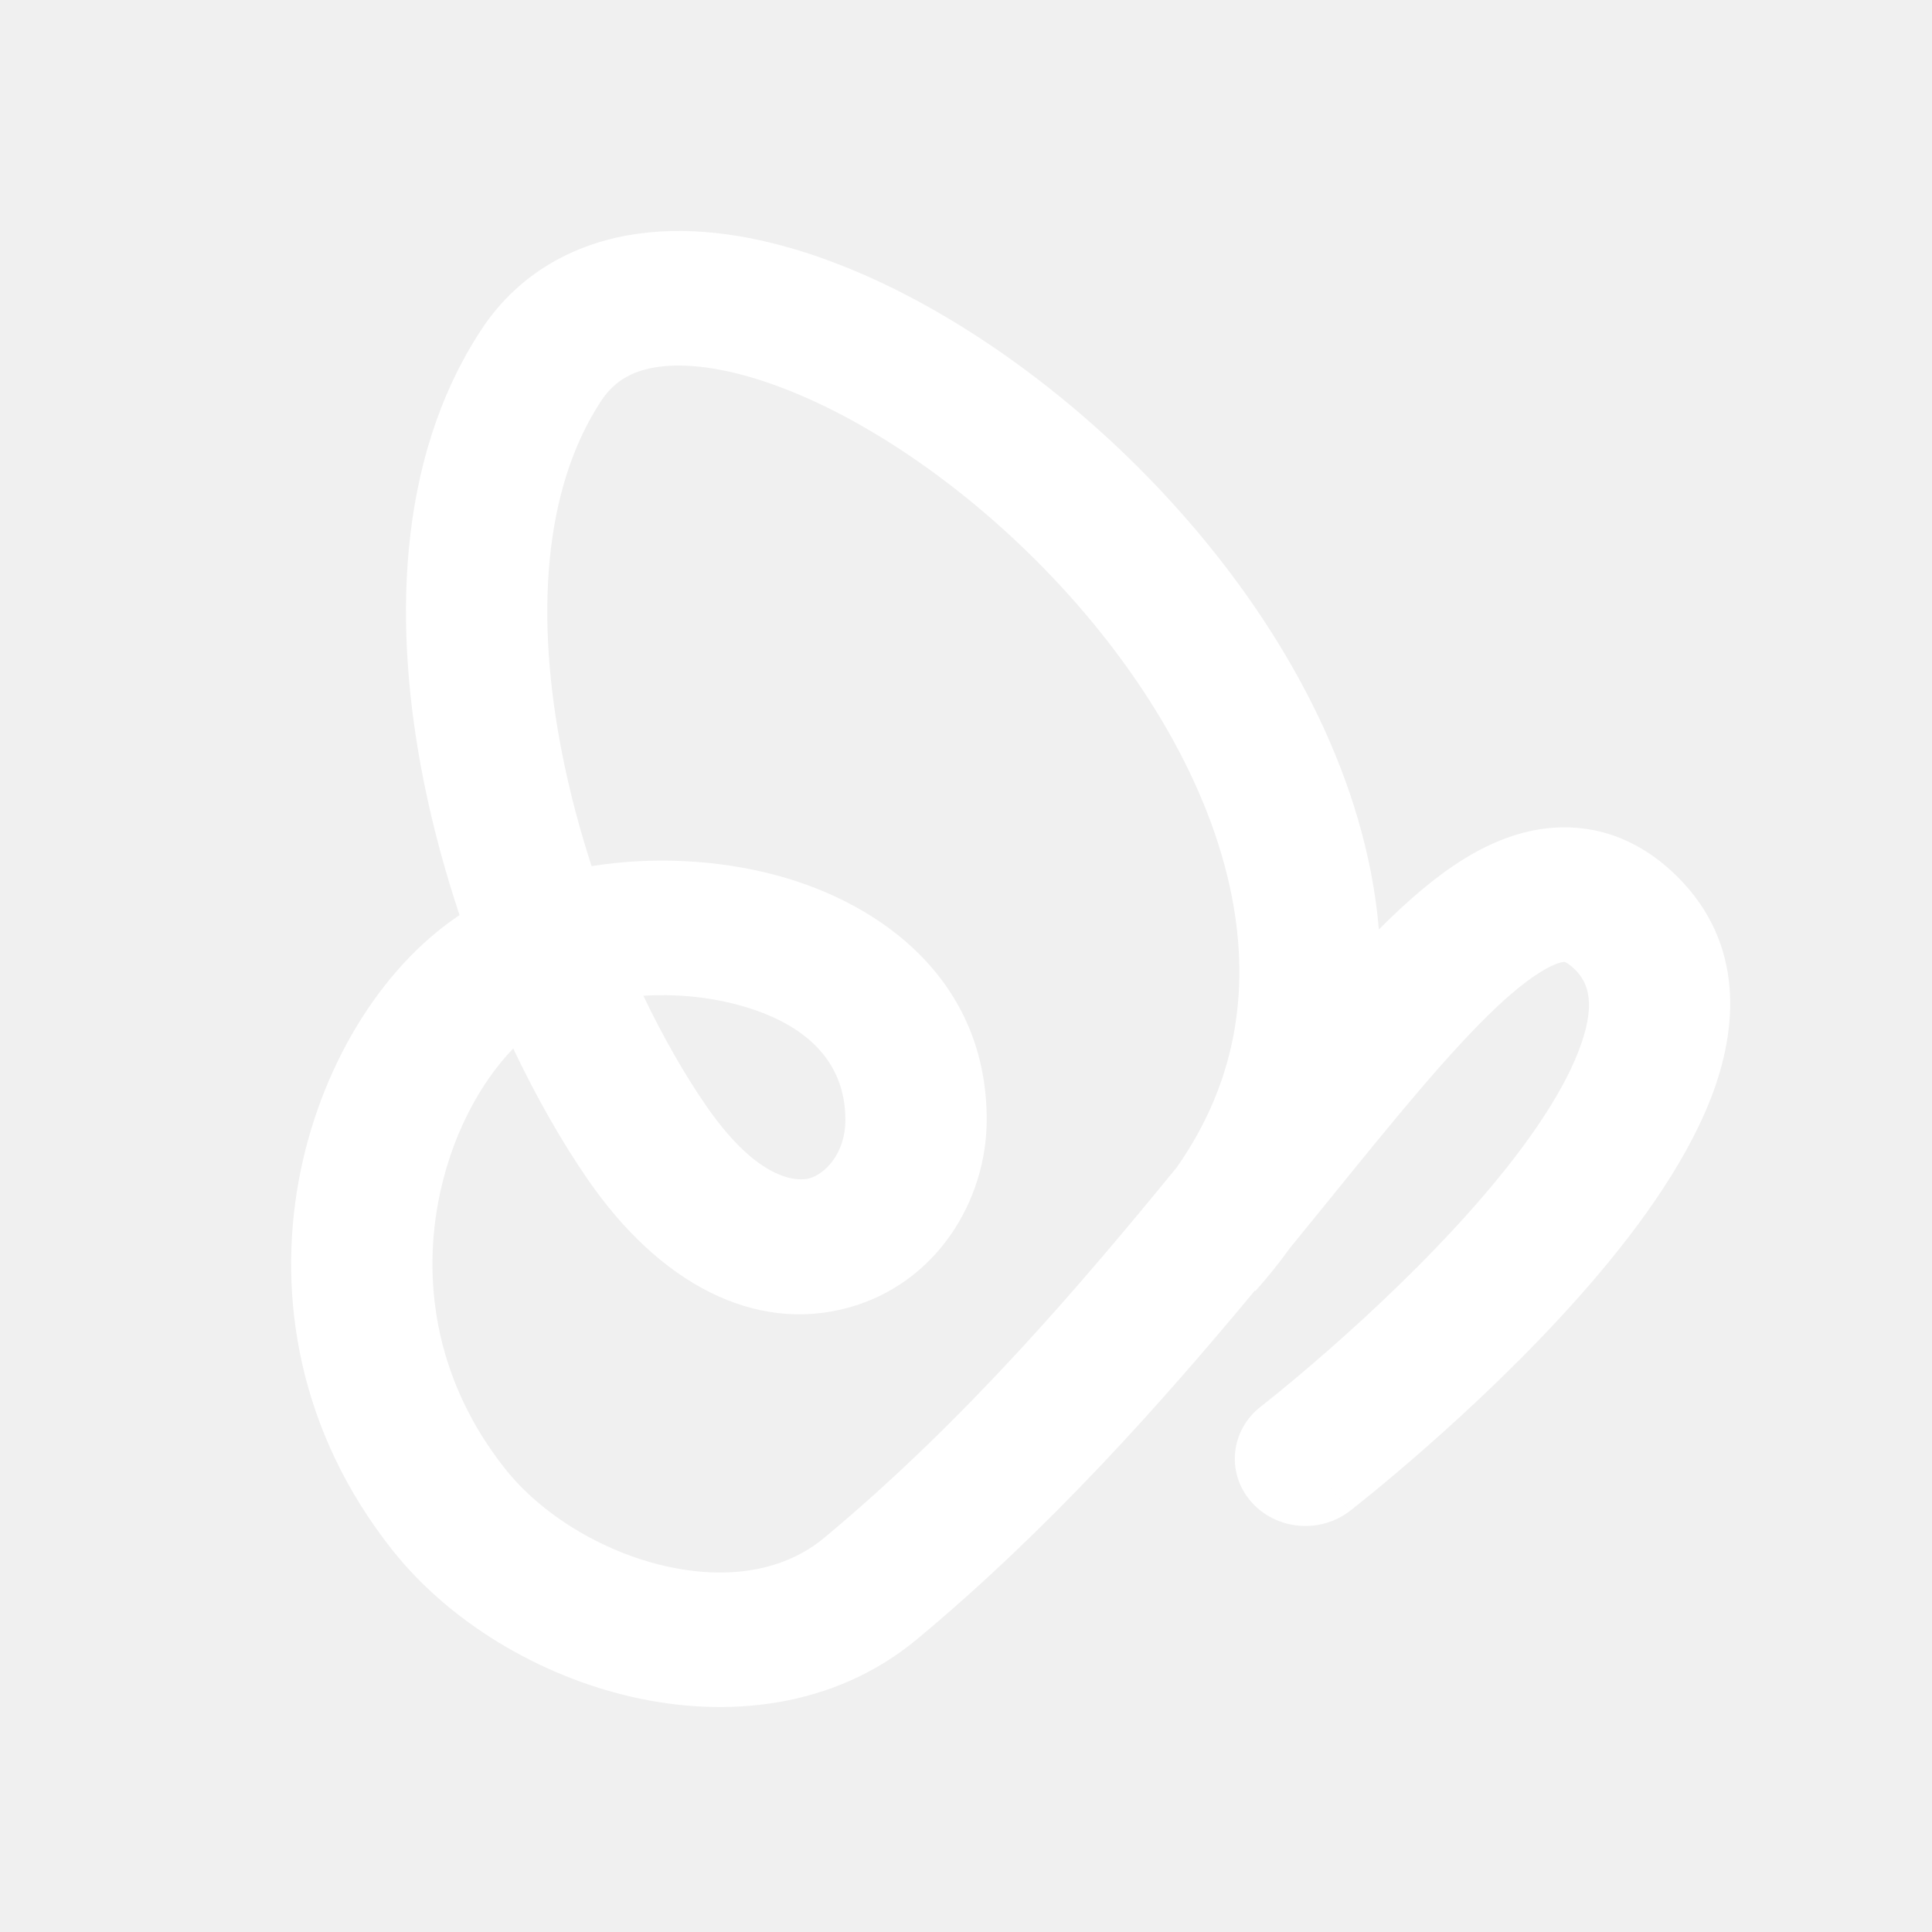
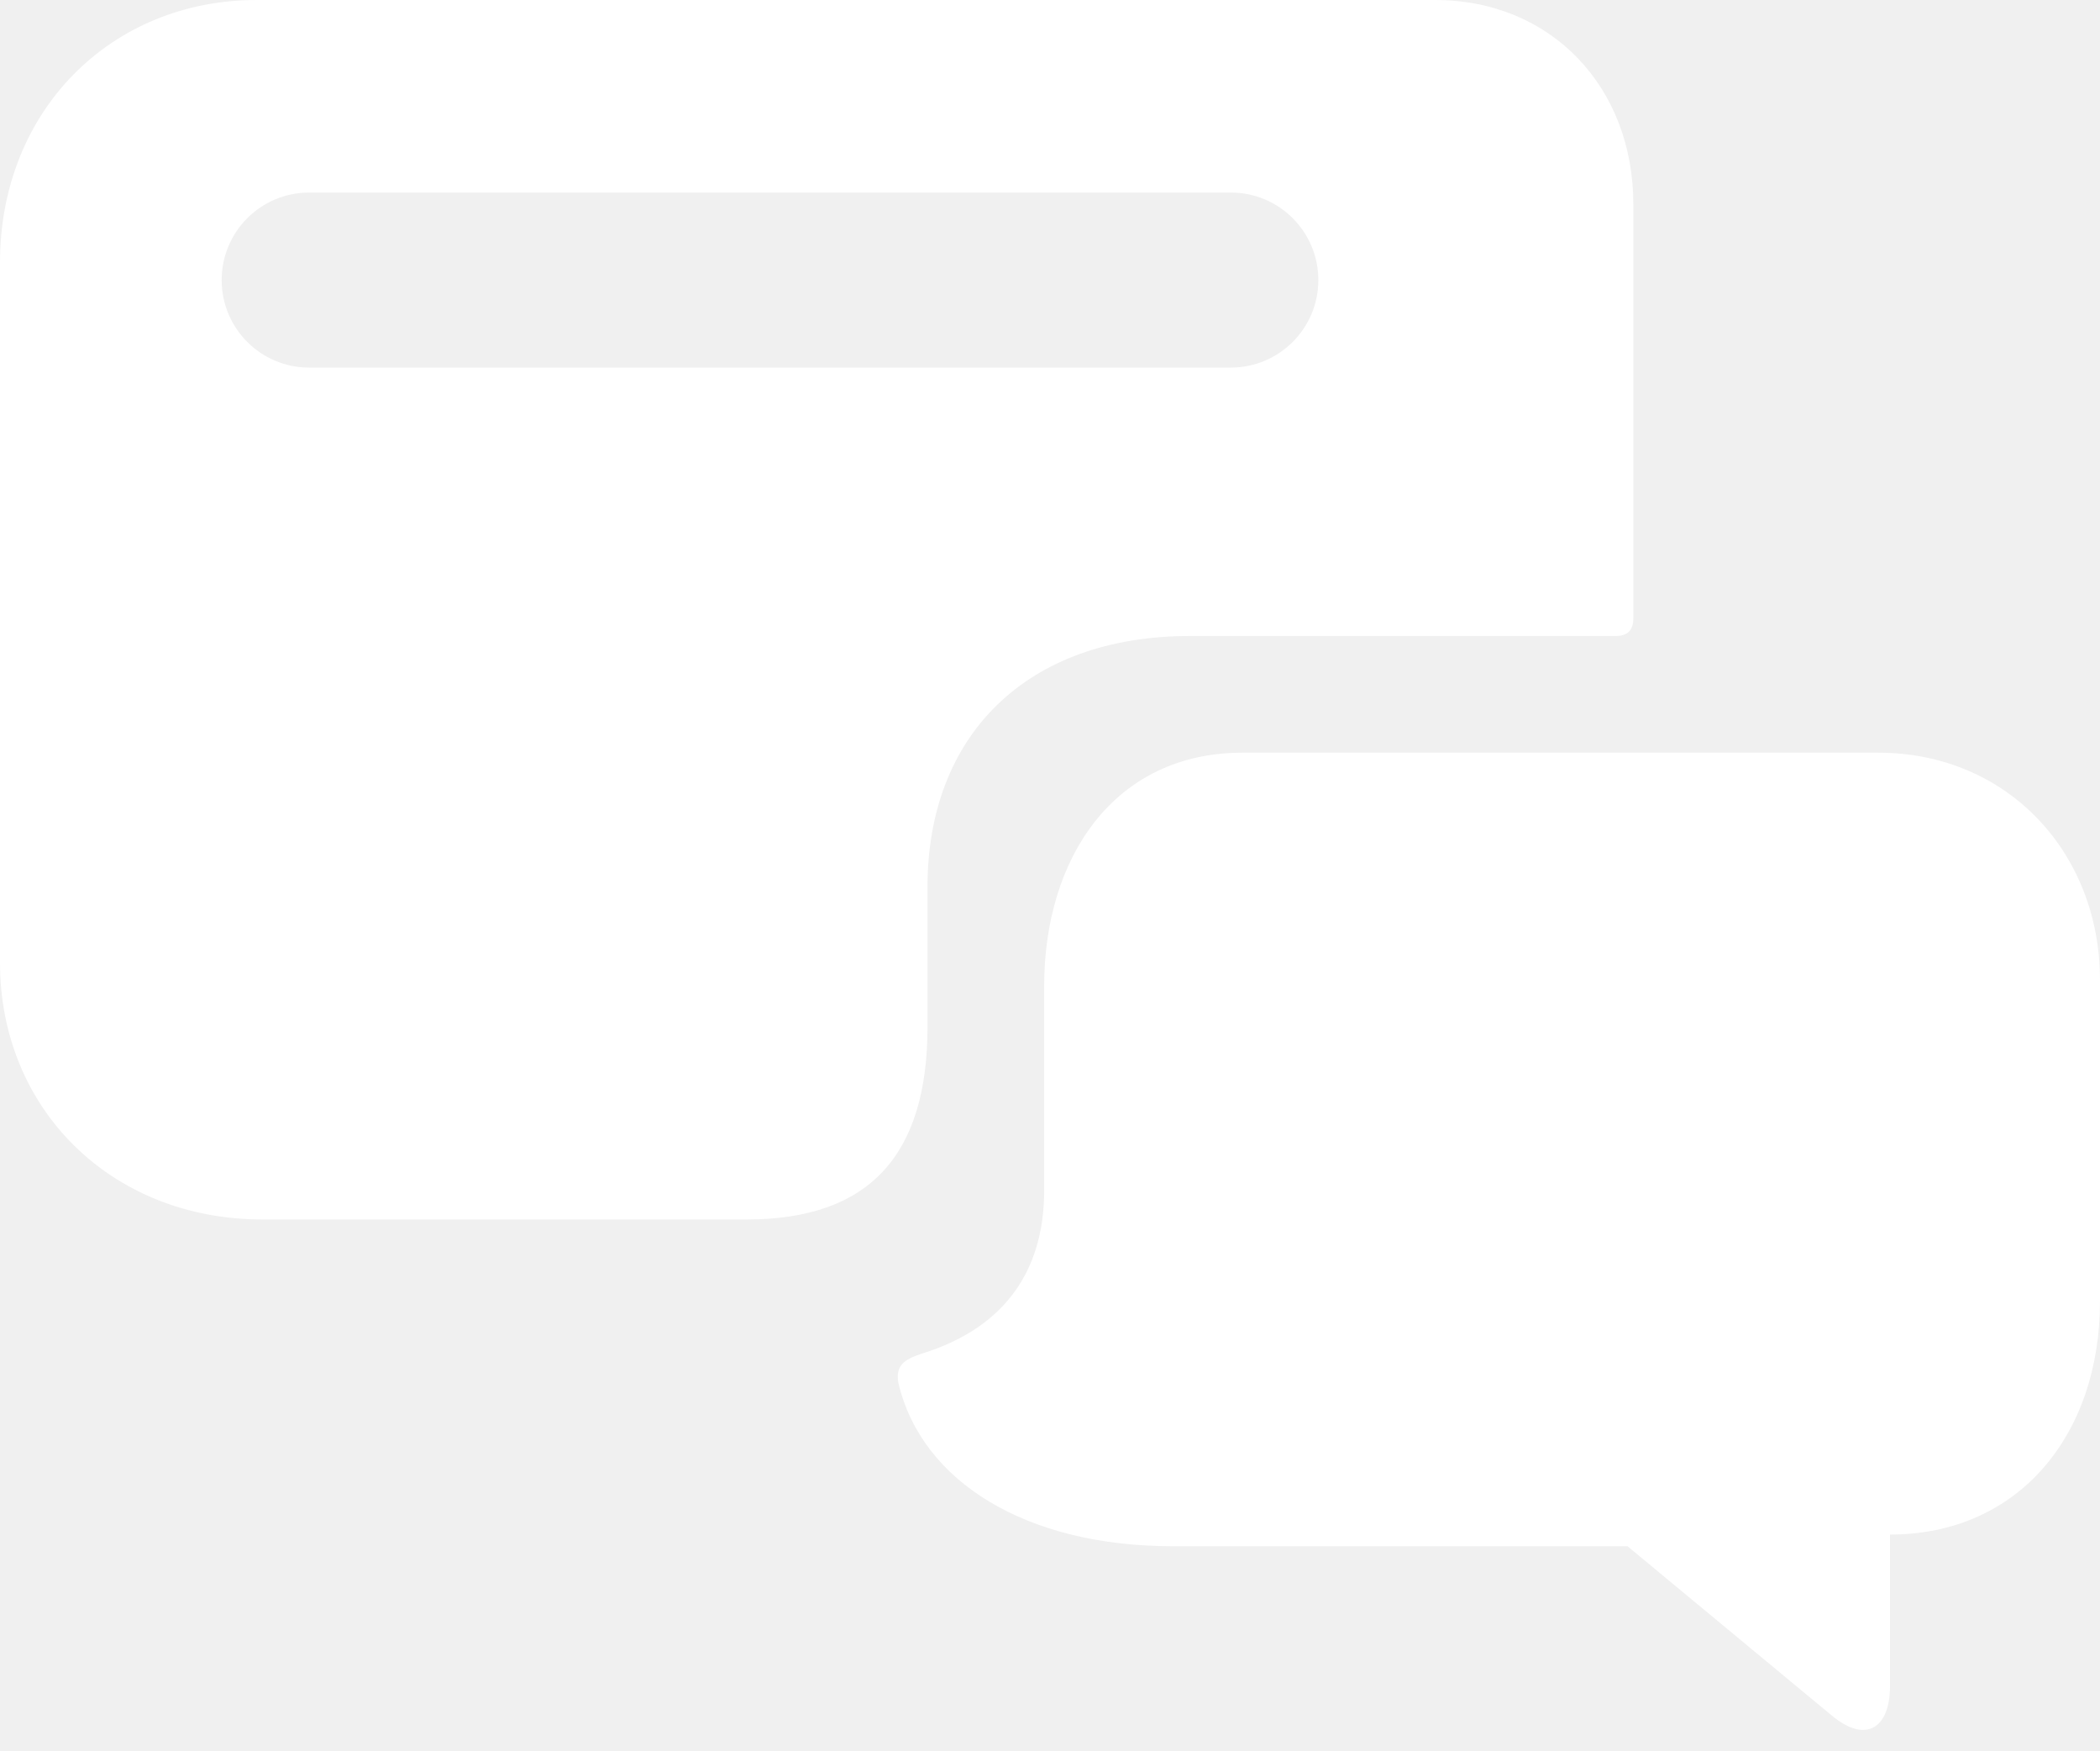
- <svg xmlns="http://www.w3.org/2000/svg" width="700" height="700" viewBox="0 0 700 700" fill="none">
-   <path d="M291.495 91.399C333.897 104.892 379.155 135.075 416.229 173.191C453.389 211.394 484.429 259.725 495.708 311.251C497.555 319.693 498.865 328.216 499.586 336.776C509.755 326.554 519.867 317.815 529.89 311.547C540.647 304.821 553.808 299.297 568.641 299.785C584.29 300.299 597.395 307.326 607.747 317.632C632.173 341.947 629.612 372.898 619.872 397.936C610.185 422.833 591.557 447.826 572.732 469.124C553.591 490.78 532.713 510.308 516.779 524.318C508.775 531.355 501.936 537.073 497.07 541.052C494.635 543.043 492.689 544.603 491.334 545.679C490.657 546.217 490.126 546.635 489.756 546.926C489.571 547.071 489.425 547.184 489.321 547.265C489.269 547.305 489.227 547.338 489.196 547.362C489.181 547.374 489.168 547.385 489.157 547.393C489.153 547.397 489.147 547.401 489.144 547.403C489.134 547.4 488.837 547.06 473.001 528.499L489.135 547.411C478.157 555.911 462.033 554.334 453.122 543.89C444.213 533.448 445.887 518.094 456.861 509.592C456.863 509.591 456.865 509.588 456.869 509.586C456.88 509.577 456.902 509.561 456.933 509.536C456.997 509.487 457.101 509.404 457.245 509.292C457.533 509.066 457.979 508.715 458.569 508.247C459.749 507.31 461.506 505.901 463.742 504.073C468.216 500.414 474.589 495.088 482.073 488.508C497.114 475.284 516.315 457.282 533.578 437.75C551.157 417.862 565.26 398.01 571.859 381.048C578.403 364.227 575.681 356.302 570.724 351.367C568.928 349.579 567.744 348.902 567.267 348.676C566.888 348.496 566.811 348.52 566.804 348.52C566.605 348.513 563.971 348.537 557.953 352.3C545.161 360.299 528.815 377.492 506.807 403.867C494.927 418.106 481.871 434.435 467.547 451.957C463.709 457.28 459.503 462.538 454.91 467.717L454.702 467.549C420.808 508.347 380.37 553.856 332.335 593.848C301.853 619.226 262.656 622.597 228.642 614.743C194.834 606.936 162.658 587.448 142.217 561.686C108.054 518.631 100.57 469.801 108.223 427.836C115.56 387.606 137.391 351.005 166.502 331.557C161.248 315.813 156.813 299.49 153.519 283.013C142.593 228.368 143.239 167.031 174.28 119.619C186.922 100.31 205.846 89.153 227.387 85.277C248.1 81.55 270.278 84.648 291.495 91.399ZM378.642 206.356C345.773 172.563 307.463 147.917 275.208 137.654C259.096 132.527 246.171 131.514 236.828 133.195C228.314 134.727 222.227 138.497 217.721 145.38C196.712 177.468 193.858 224.004 203.82 273.827C206.532 287.394 210.127 300.834 214.345 313.817C236.45 310.276 260.156 311.463 281.22 317.11C319.621 327.403 357.501 355.419 357.501 405.654C357.501 435.255 339.111 465.136 307.278 473.815C273.211 483.103 238.854 464.822 213.105 427.541C203.716 413.947 194.443 397.766 185.947 379.89C174.028 392.223 163.08 411.953 158.673 436.118C153.128 466.518 158.514 501.286 183.085 532.253C195.993 548.522 217.742 562.031 240.771 567.349C263.594 572.619 284.147 569.24 298.664 557.154C349.383 514.927 390.709 466.547 426.366 422.952C448.879 390.86 453.195 356.06 445.578 321.265C436.703 280.718 411.425 240.06 378.642 206.356ZM306.296 405.722C306.296 384.769 292.223 370.736 267.284 364.051C256.012 361.03 244.156 360.087 233.095 360.771C240.361 375.935 248.168 389.513 255.897 400.704C275.647 429.298 289.989 427.822 293.247 426.934C298.737 425.437 306.296 418.161 306.296 405.722Z" fill="white" />
+ <svg xmlns="http://www.w3.org/2000/svg" width="360" height="300" viewBox="0 0 360 300">
+   <g transform="translate(0 0) scale(1)" color="#FFFFFF">
+     <path fill="currentColor" fill-rule="evenodd" d="M44 0H246C266 0 280 15 280 35V106C280 108 279 109 277 109H204C176 109 159 126 159 152V176C159 198 149 209 128 209H45C19 209 0 190 0 165V45C0 19 19 0 44 0ZM53 33C44.716 33 38 39.716 38 48C38 56.284 44.716 63 53 63H211C219.284 63 226 56.284 226 48C226 39.716 219.284 33 211 33H53Z" />
+     <path fill="currentColor" d="M213 129H322C344 129 360 146 360 168V223C360 246 346 263 324 263V289C324 296 320 299 314 294L279 265H201C176 265 158 254 154 237C153.5 234 155 233 158 232C171 228 179 219 179 204V169C179 147 191 129 213 129Z" />
+   </g>
</svg>
